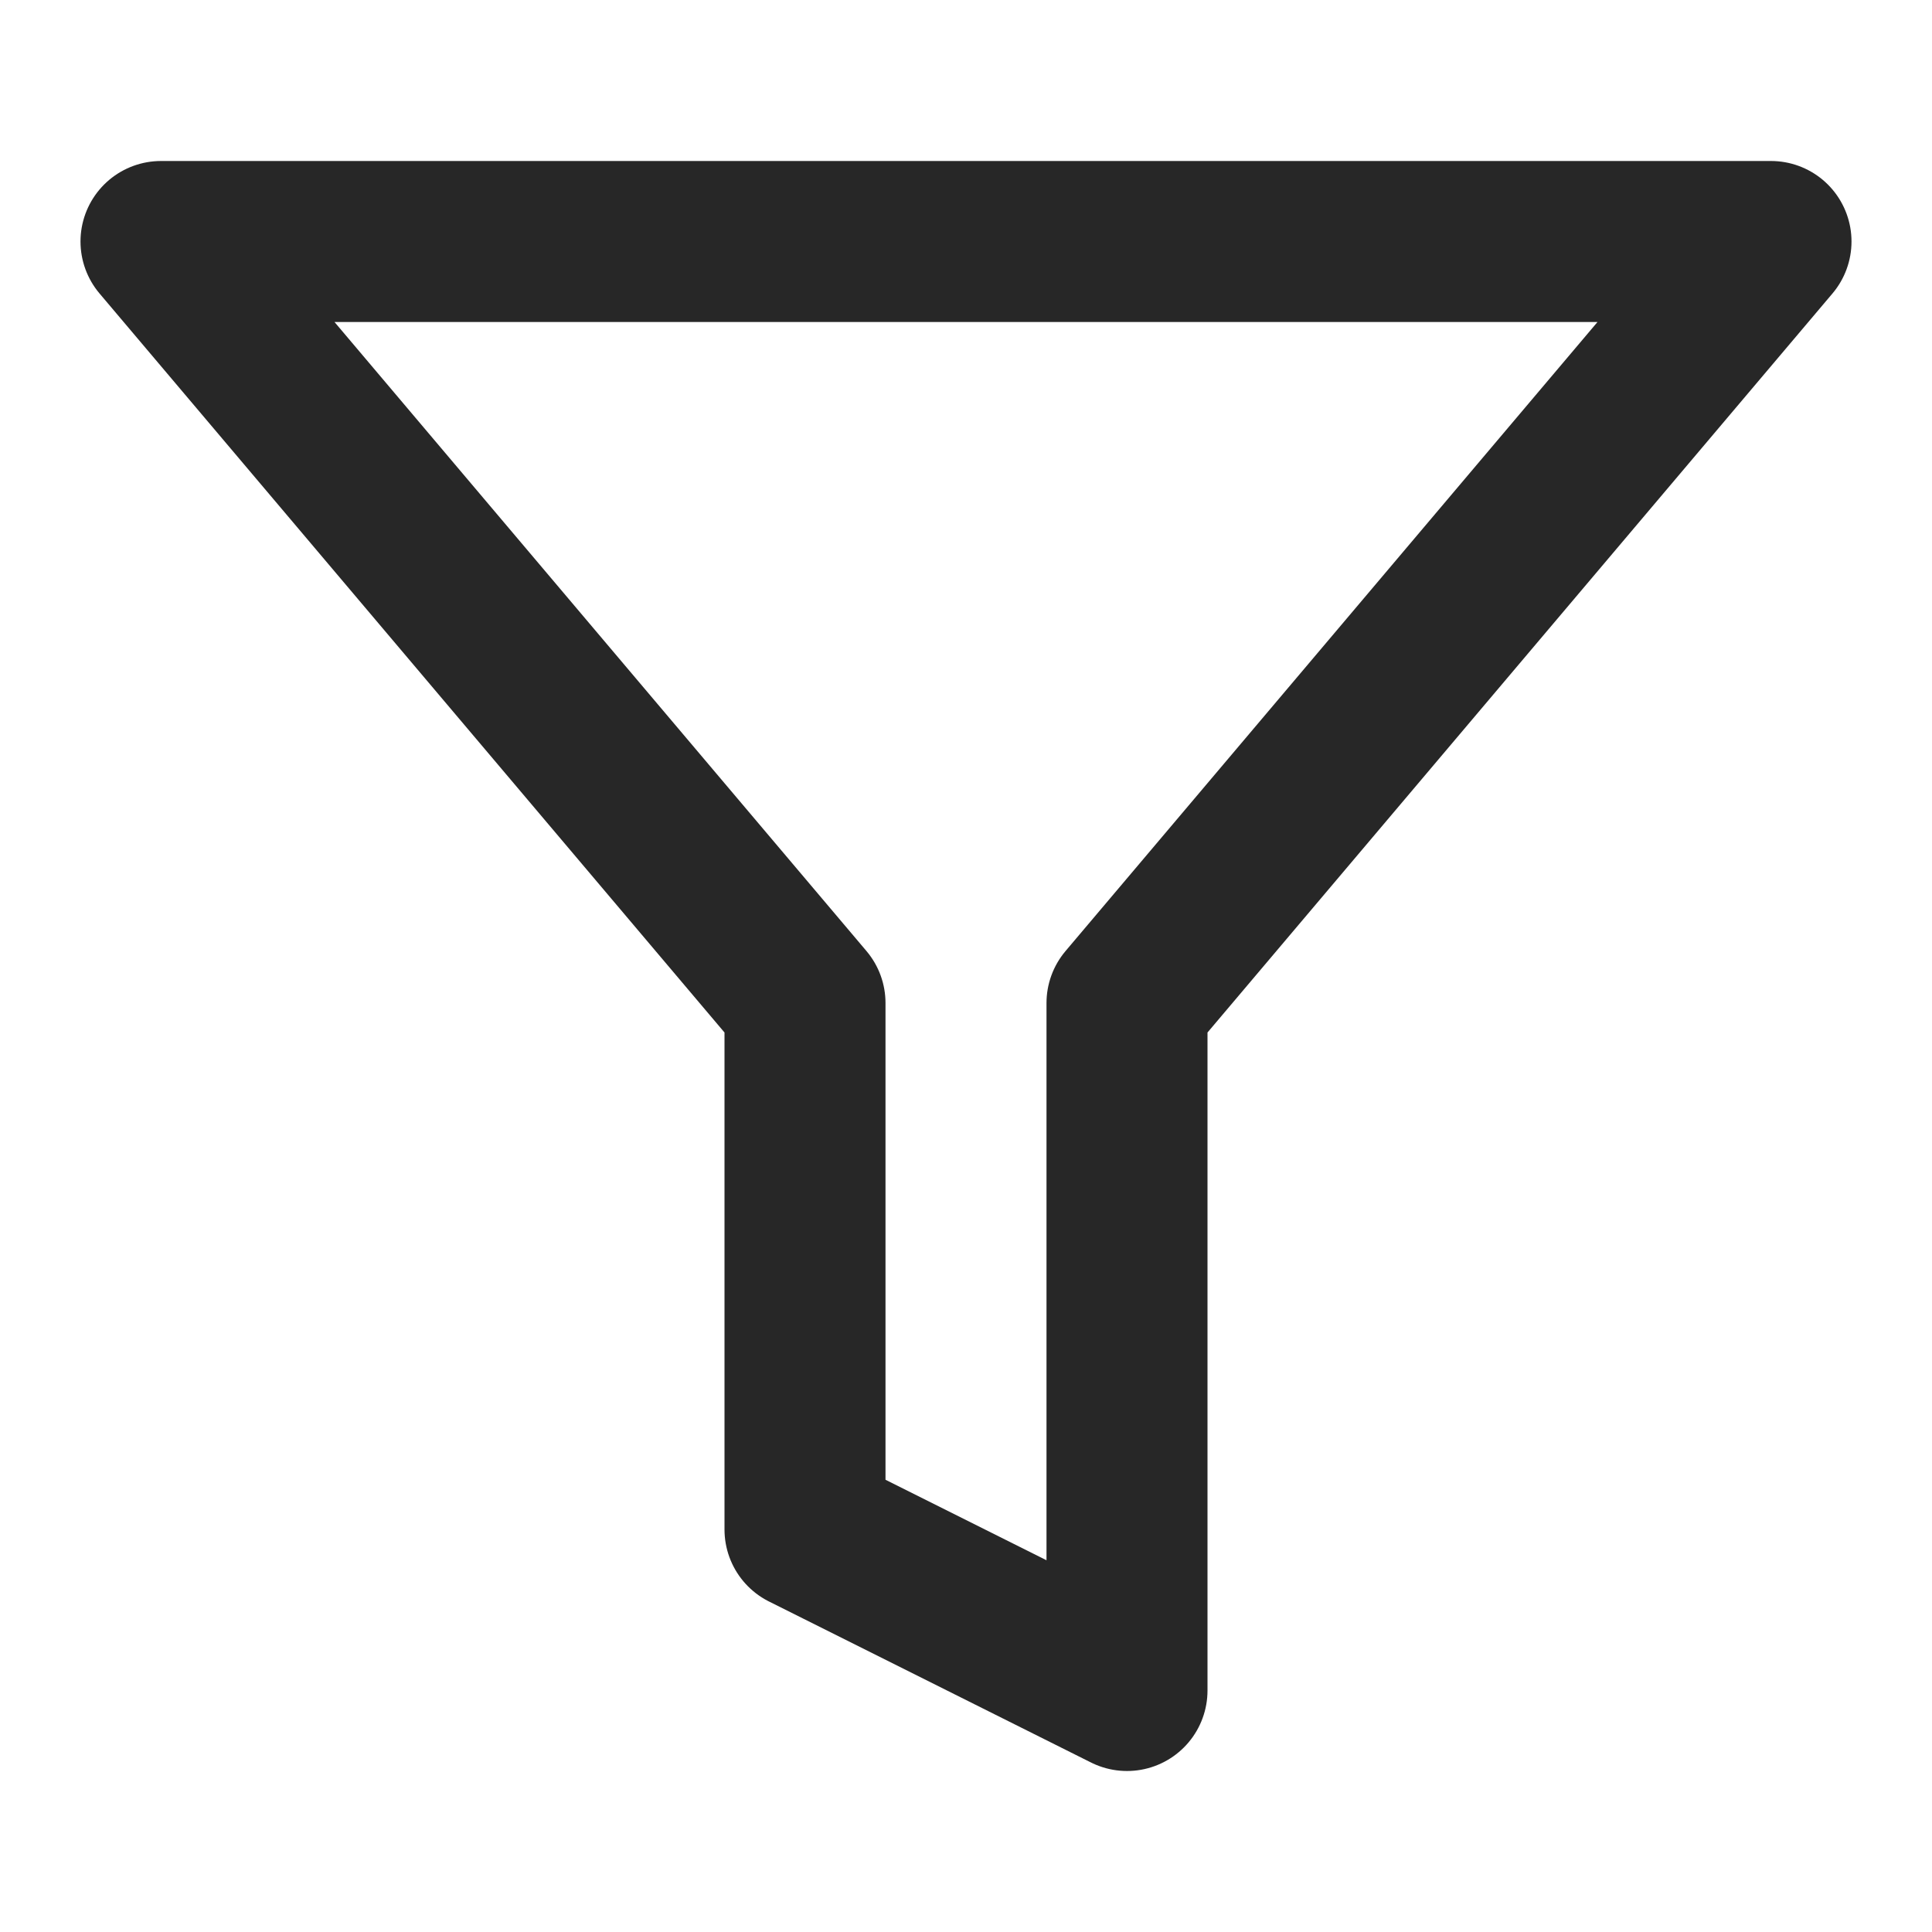
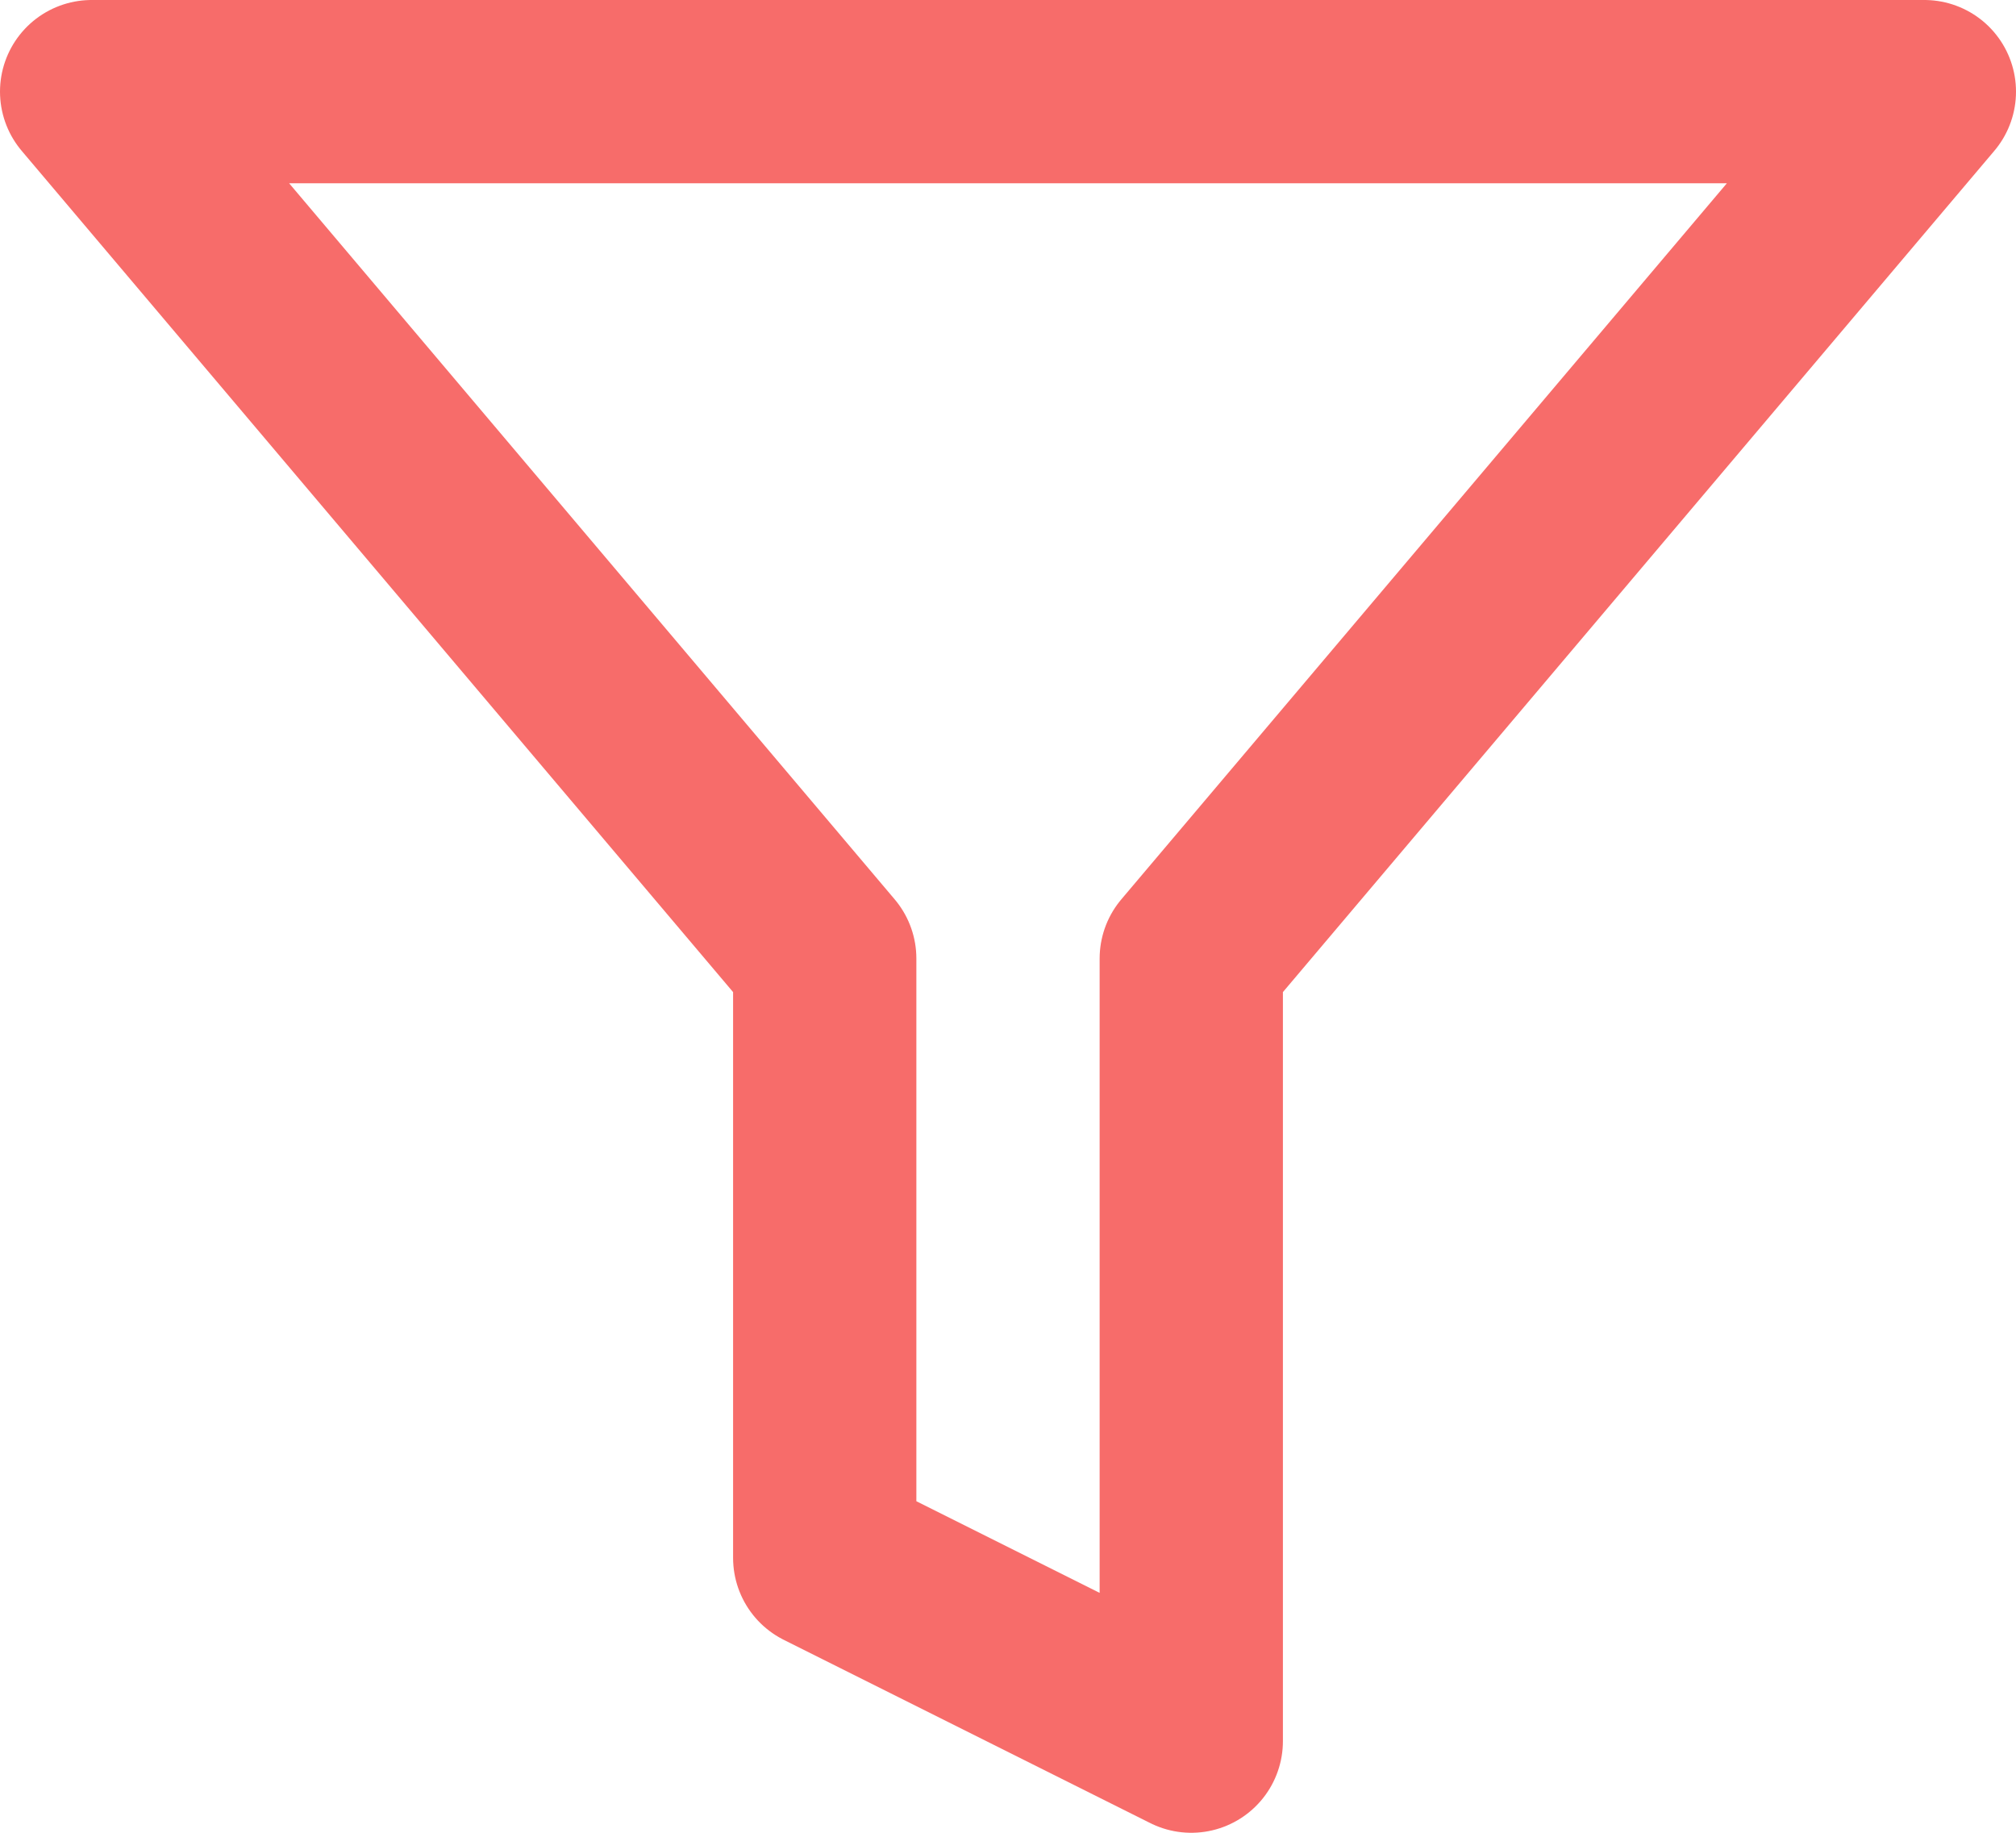
- <svg xmlns="http://www.w3.org/2000/svg" width="24" height="24" viewBox="0 0 24 24" fill="none">
-   <path d="M22 3H2L10 12.46V19L14 21V12.46L22 3Z" stroke="#272727" stroke-width="2" stroke-linecap="round" stroke-linejoin="round" />
+ <svg xmlns="http://www.w3.org/2000/svg" width="22" height="20" viewBox="0 0 22 20" fill="none">
+   <path d="M21 1H1L9 10.46V17L13 19V10.46L21 1Z" stroke="#F76C6A" stroke-width="2" stroke-linecap="round" stroke-linejoin="round" />
</svg>
